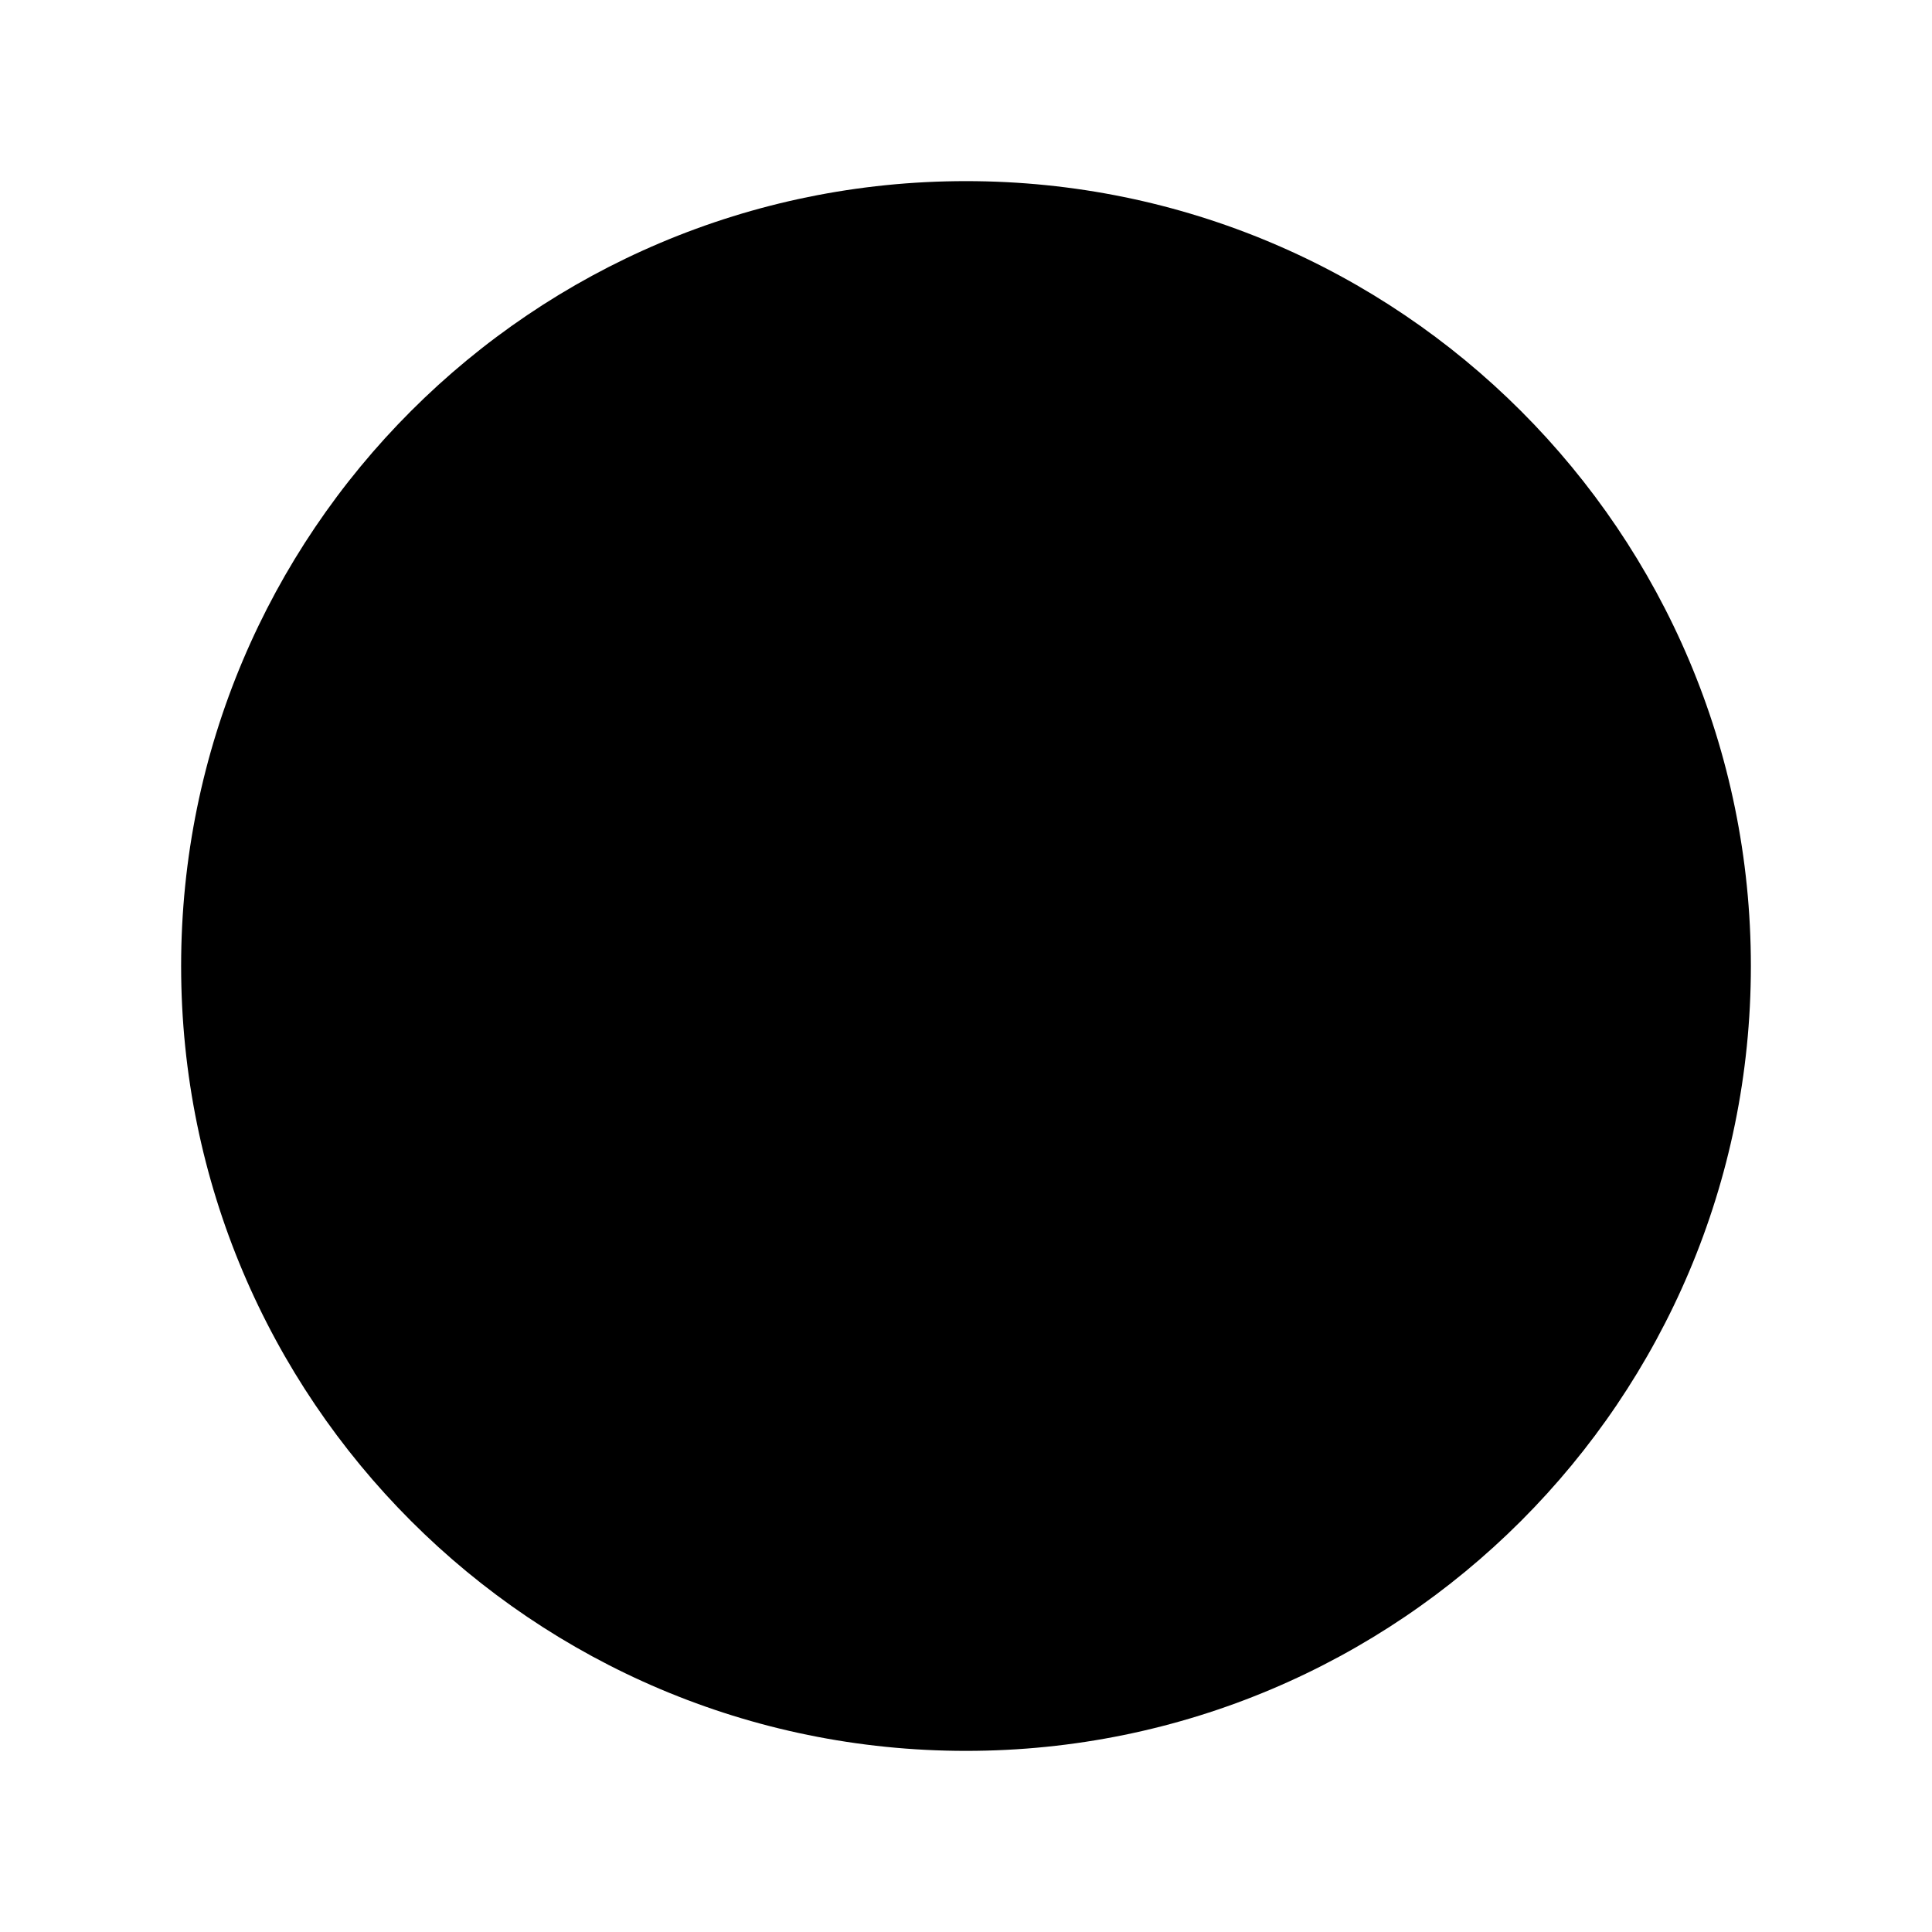
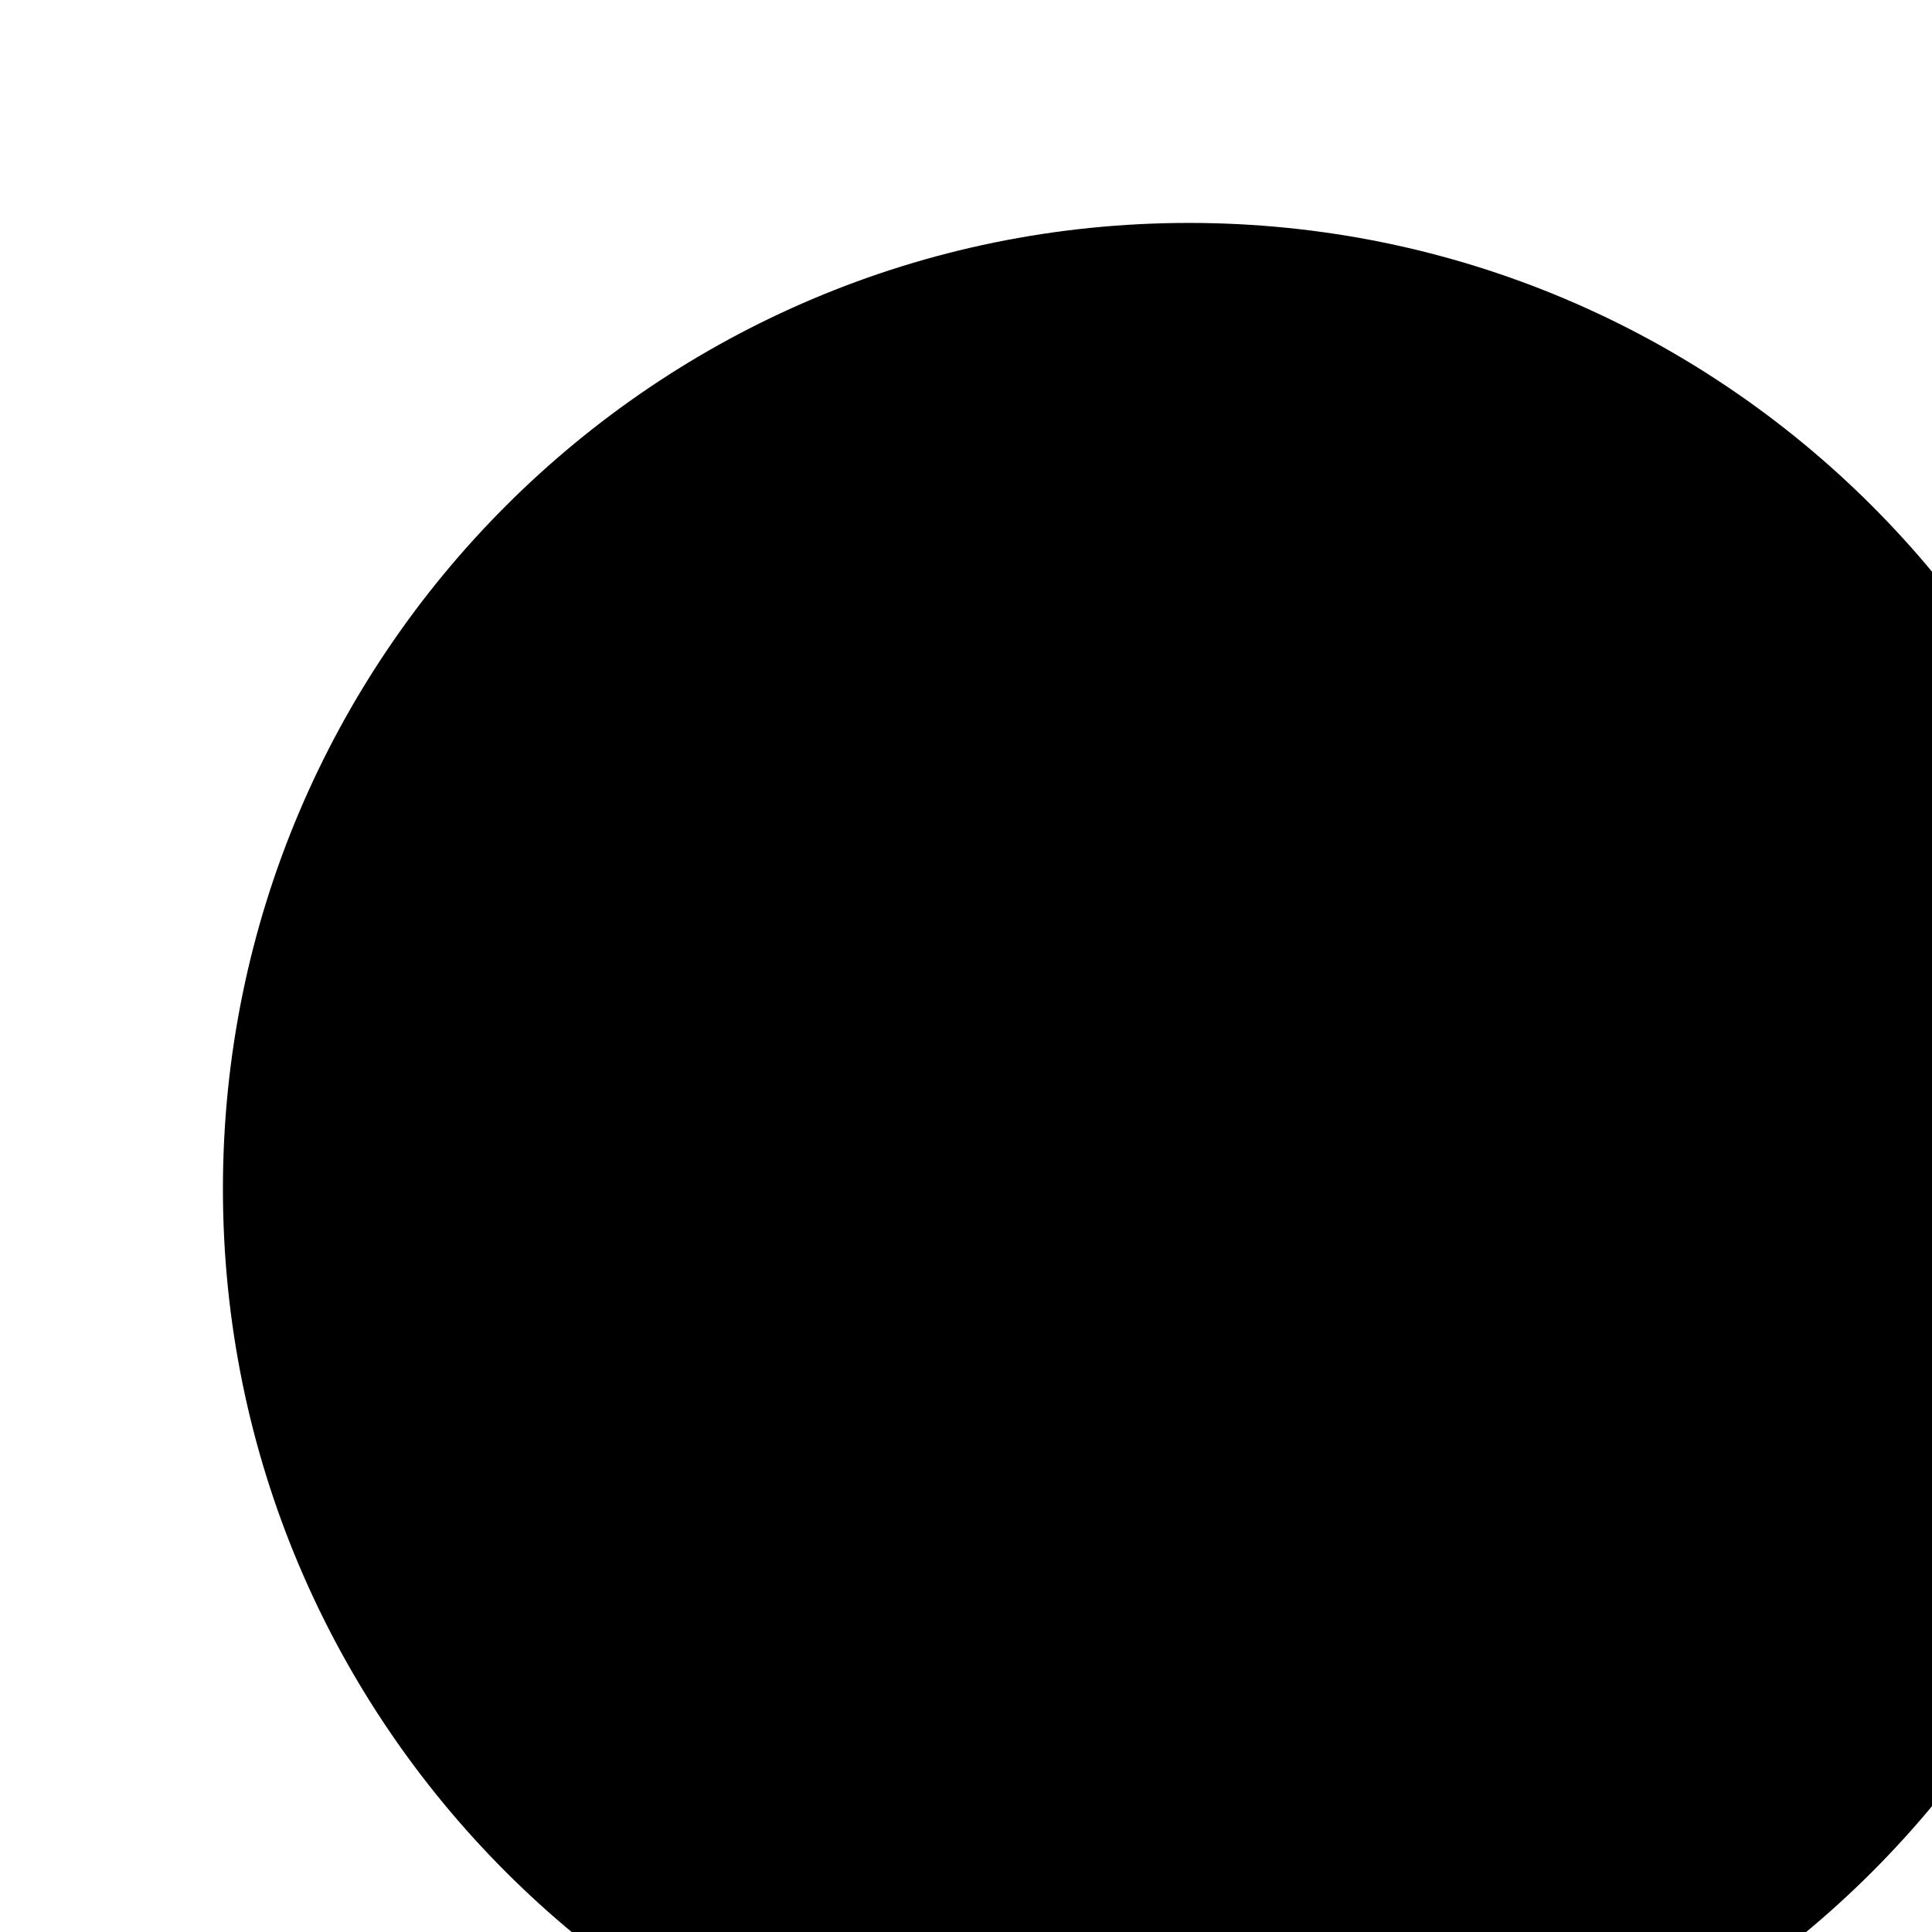
<svg xmlns="http://www.w3.org/2000/svg" xmlns:xlink="http://www.w3.org/1999/xlink">
-   <symbol viewBox="0 0 32 32" id="circle-in-circle">
+   <symbol id="circle-in-circle">
    <g>
      <circle cx="16" cy="16" r="13" />
      <circle fill="currentColor" cx="16" cy="16" r="9" />
    </g>
  </symbol>
  <use xlink:href="#circle-in-circle" />
</svg>
